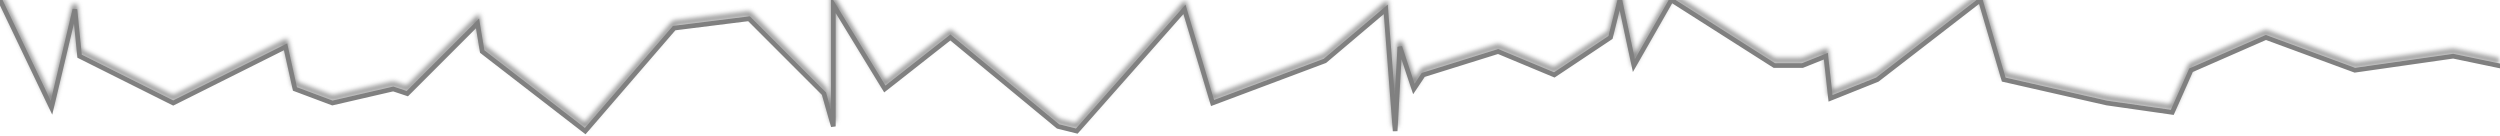
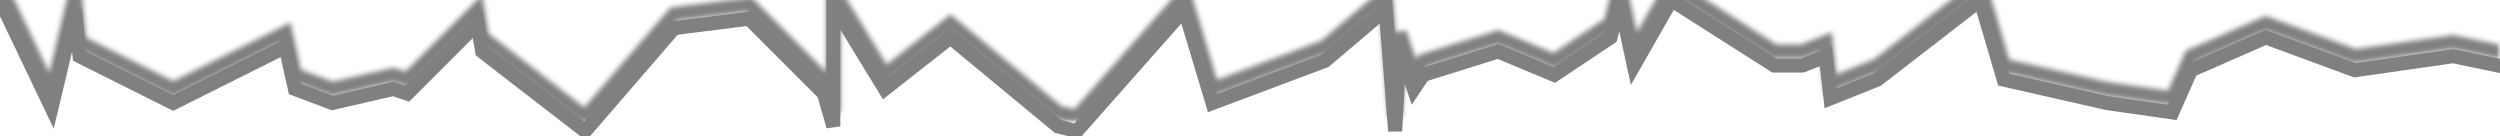
<svg xmlns="http://www.w3.org/2000/svg" version="1.1" width="100%" height="100%" viewBox="0 0 534 29" preserveAspectRatio="none">
  <style>
    
-     path { filter: drop-shadow( 0px -1px 0.6px gray); }
+     path { filter: drop-shadow( 0px -3px 0.6px gray); }
</style>
-   <path d="M0,0,11 23,16 2,17 12,37 22,61 10,63 19,71 22,84 19,87 20,97 10,102 5,103 11,125 28,144 6,160 4,176 20,178 27,178 1,189 19,203 8,226 27,230 28,253 2,259 22,283 13,296 2,298 28,299 10,302 19,304 16,320 11,332 16,344 8,346 0,349 14,357 0,379 14,385 14,390 12,391 21,401 17,423 0,428 17,450 22,464 24,468 15,484 8,503 15,524 12,548 17,565 13,571 4,594 10,596 15,617 1,640 9,642 24,647 1,655 22,674 1,683 15,705 5,722 2,729 7,750 15 740 z" style="" fill="transparent" stroke="gray" stroke-width="1">
+   <path d="M0,0,11 23,16 2,17 12,37 22,61 10,63 19,71 22,84 19,87 20,97 10,102 5,103 11,125 28,144 6,160 4,176 20,178 27,178 1,189 19,203 8,226 27,230 28,253 2,259 22,283 13,296 2,298 28,299 10,302 19,304 16,320 11,332 16,344 8,346 0,349 14,357 0,379 14,385 14,390 12,391 21,401 17,423 0,428 17,450 22,464 24,468 15,484 8,503 15,524 12,548 17,565 13,571 4,594 10,596 15,617 1,640 9,642 24,647 1,655 22,674 1,683 15,705 5,722 2,729 7,750 15 740 z" style="" fill="transparent" stroke="gray" stroke-width="3">
</path>
</svg>
